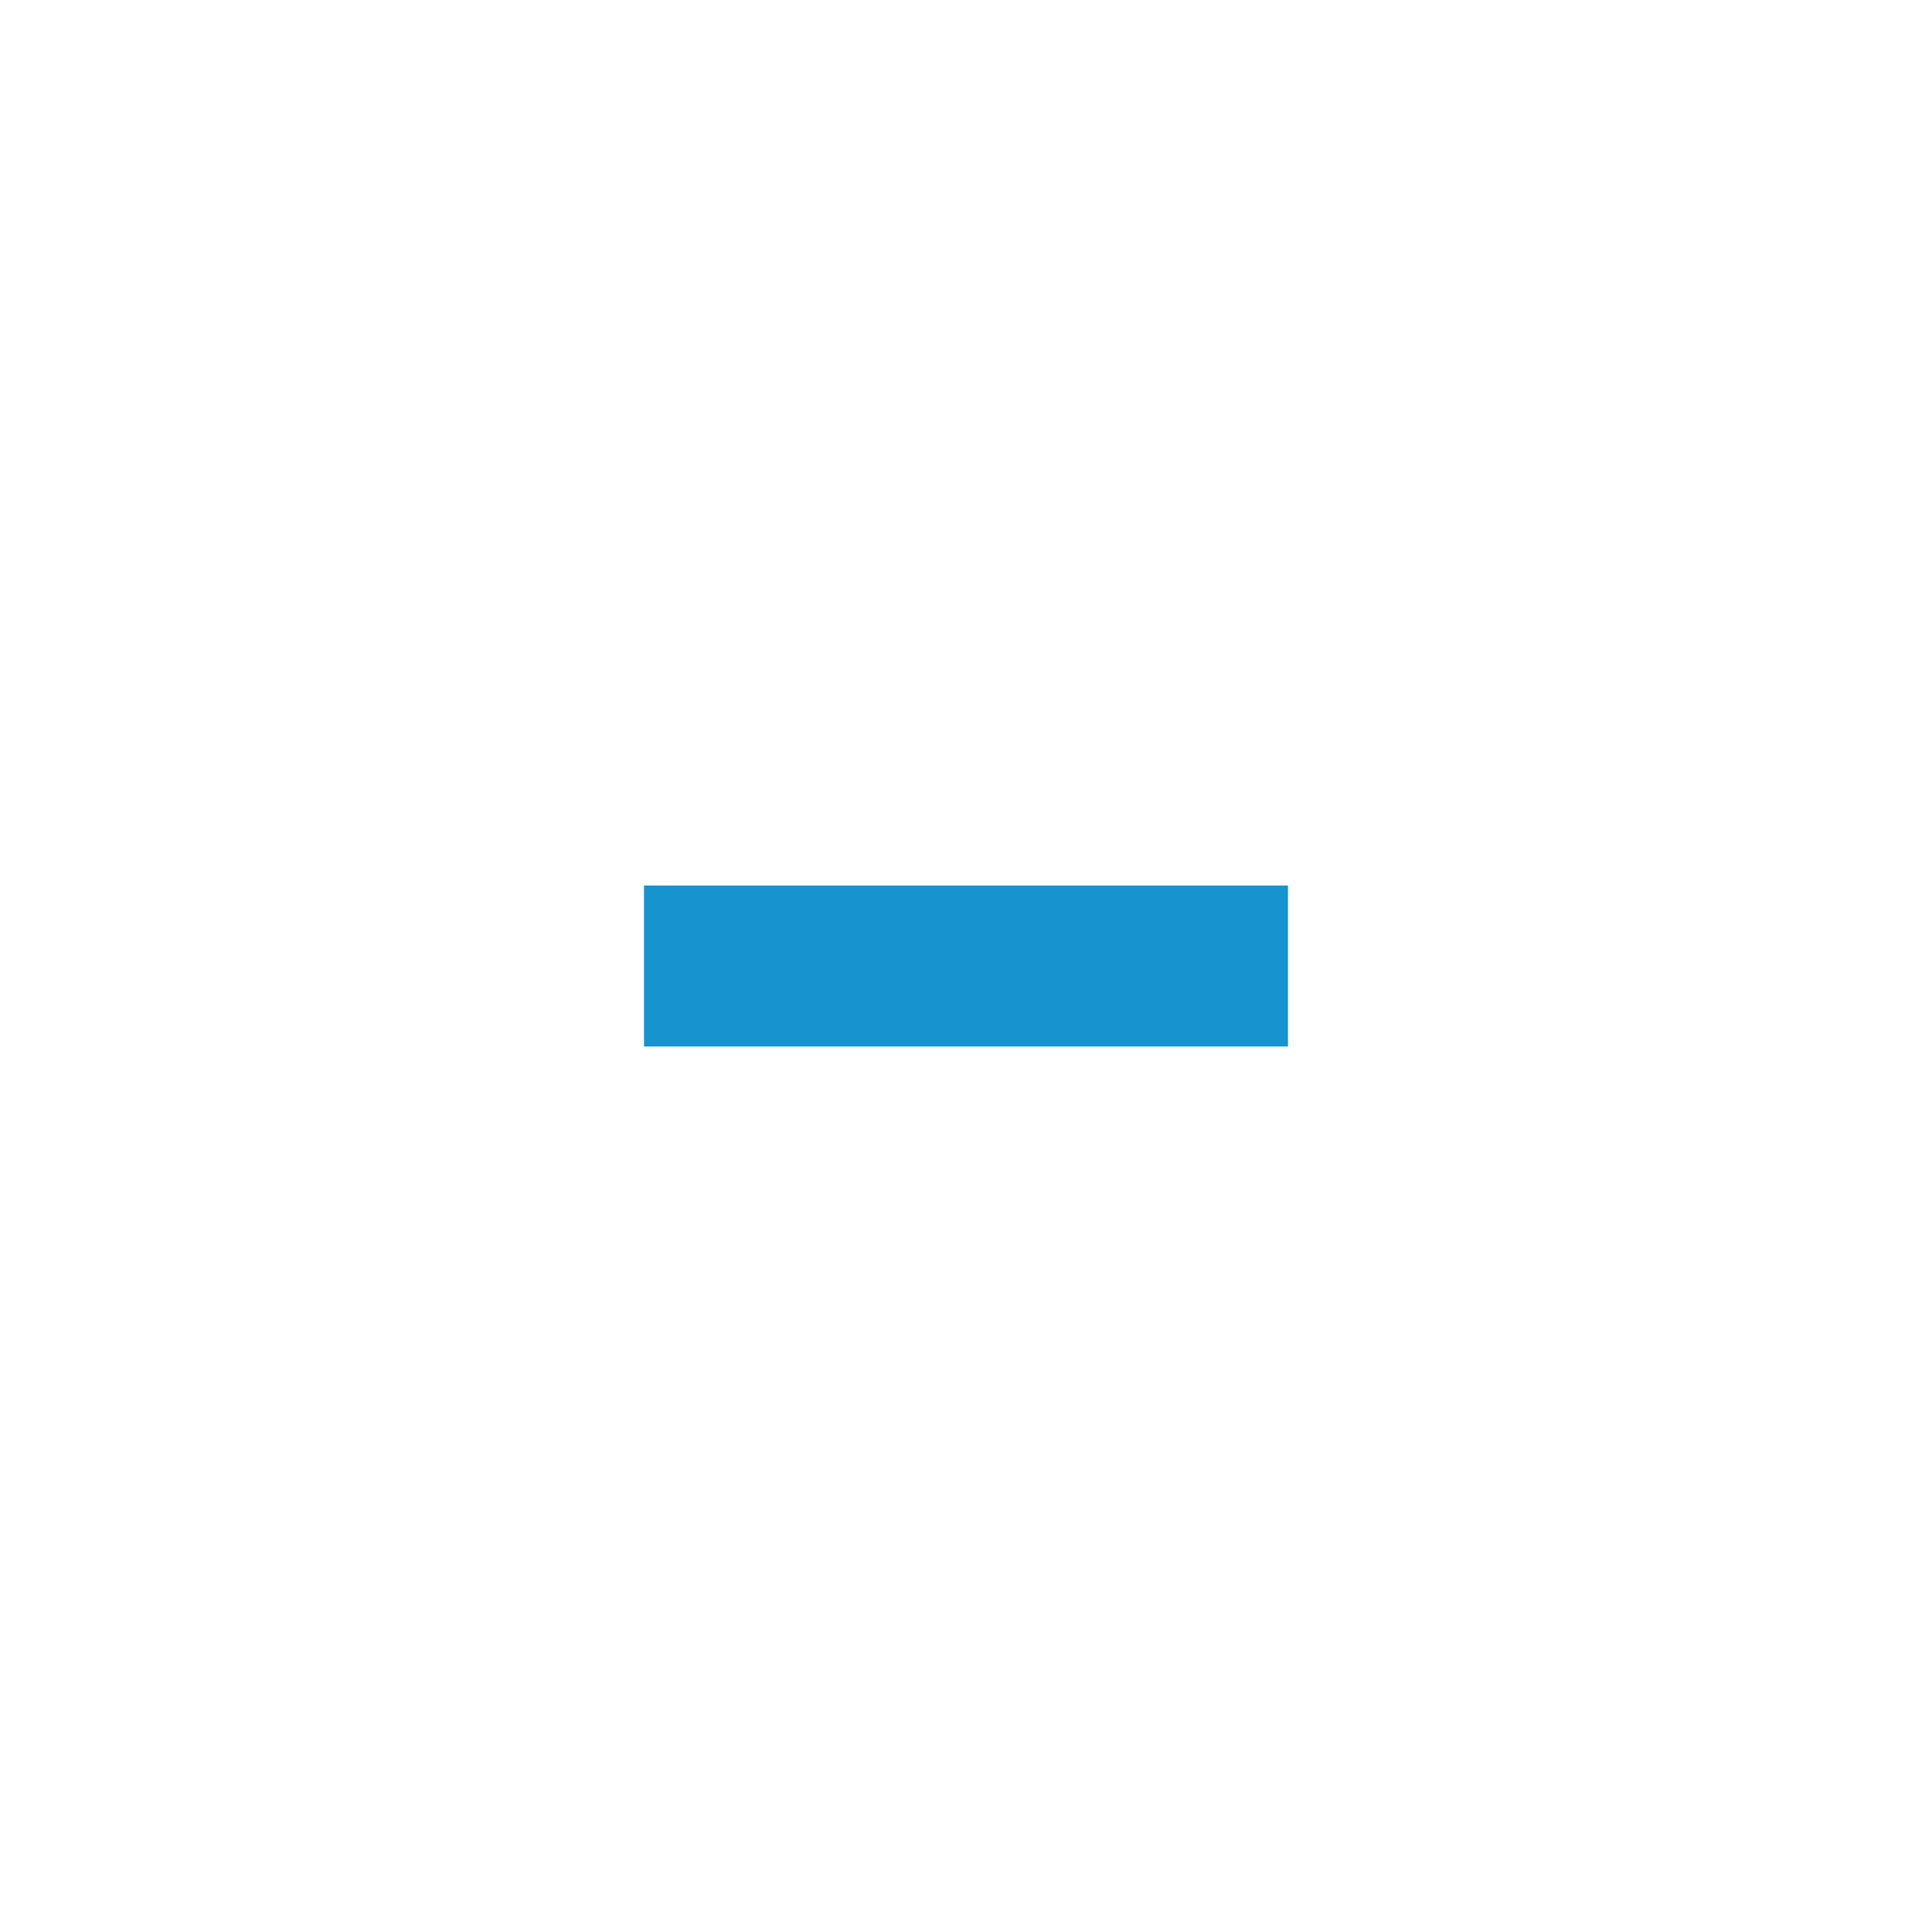
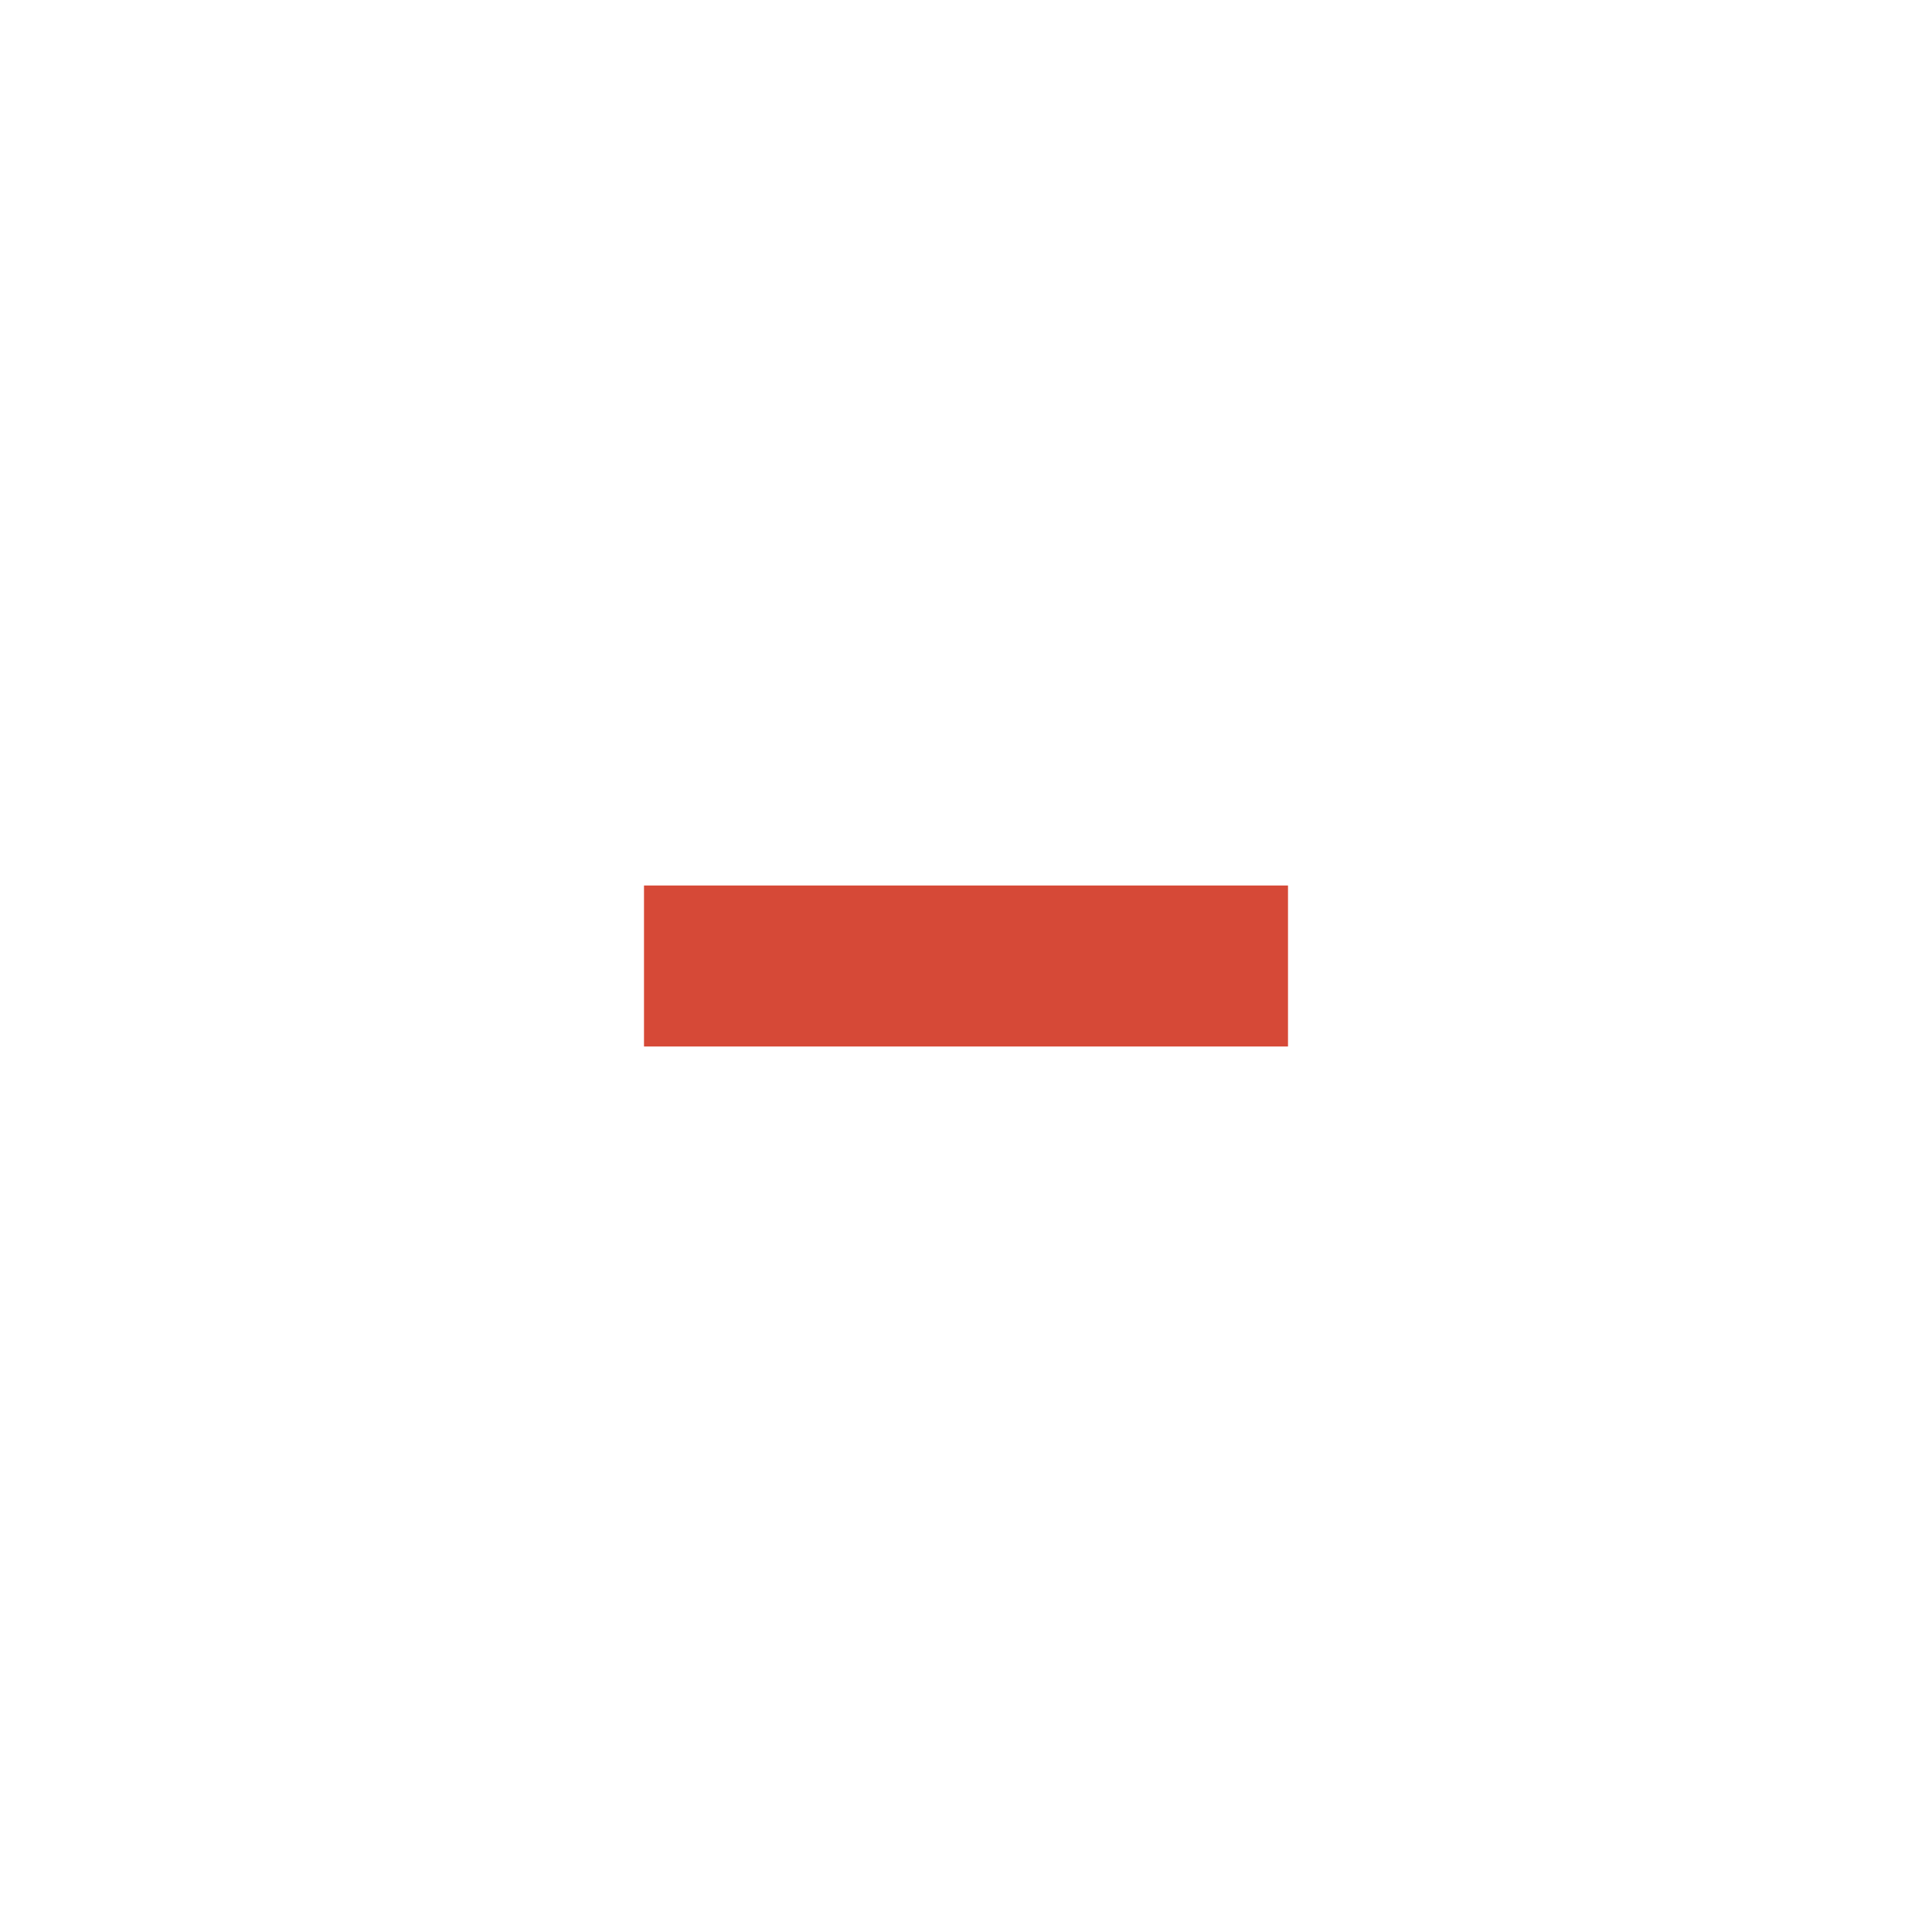
- <svg xmlns="http://www.w3.org/2000/svg" version="1.1" x="0px" y="0px" width="24px" height="24px" viewBox="0 0 24 24" xml:space="preserve" id="svg2">
-   <defs id="defs8" />
-   <rect x="8" y="11" fill="#4b5871" width="8" height="2" id="rect4" style="stroke:none;fill:#1793cf;fill-opacity:1" />
+ <svg xmlns="http://www.w3.org/2000/svg" version="1.1" x="0px" y="0px" width="24px" height="24px" viewBox="0 0 24 24" xml:space="preserve">
+   <rect x="8" y="11" fill="#d64937" width="8" height="2" />
</svg>
